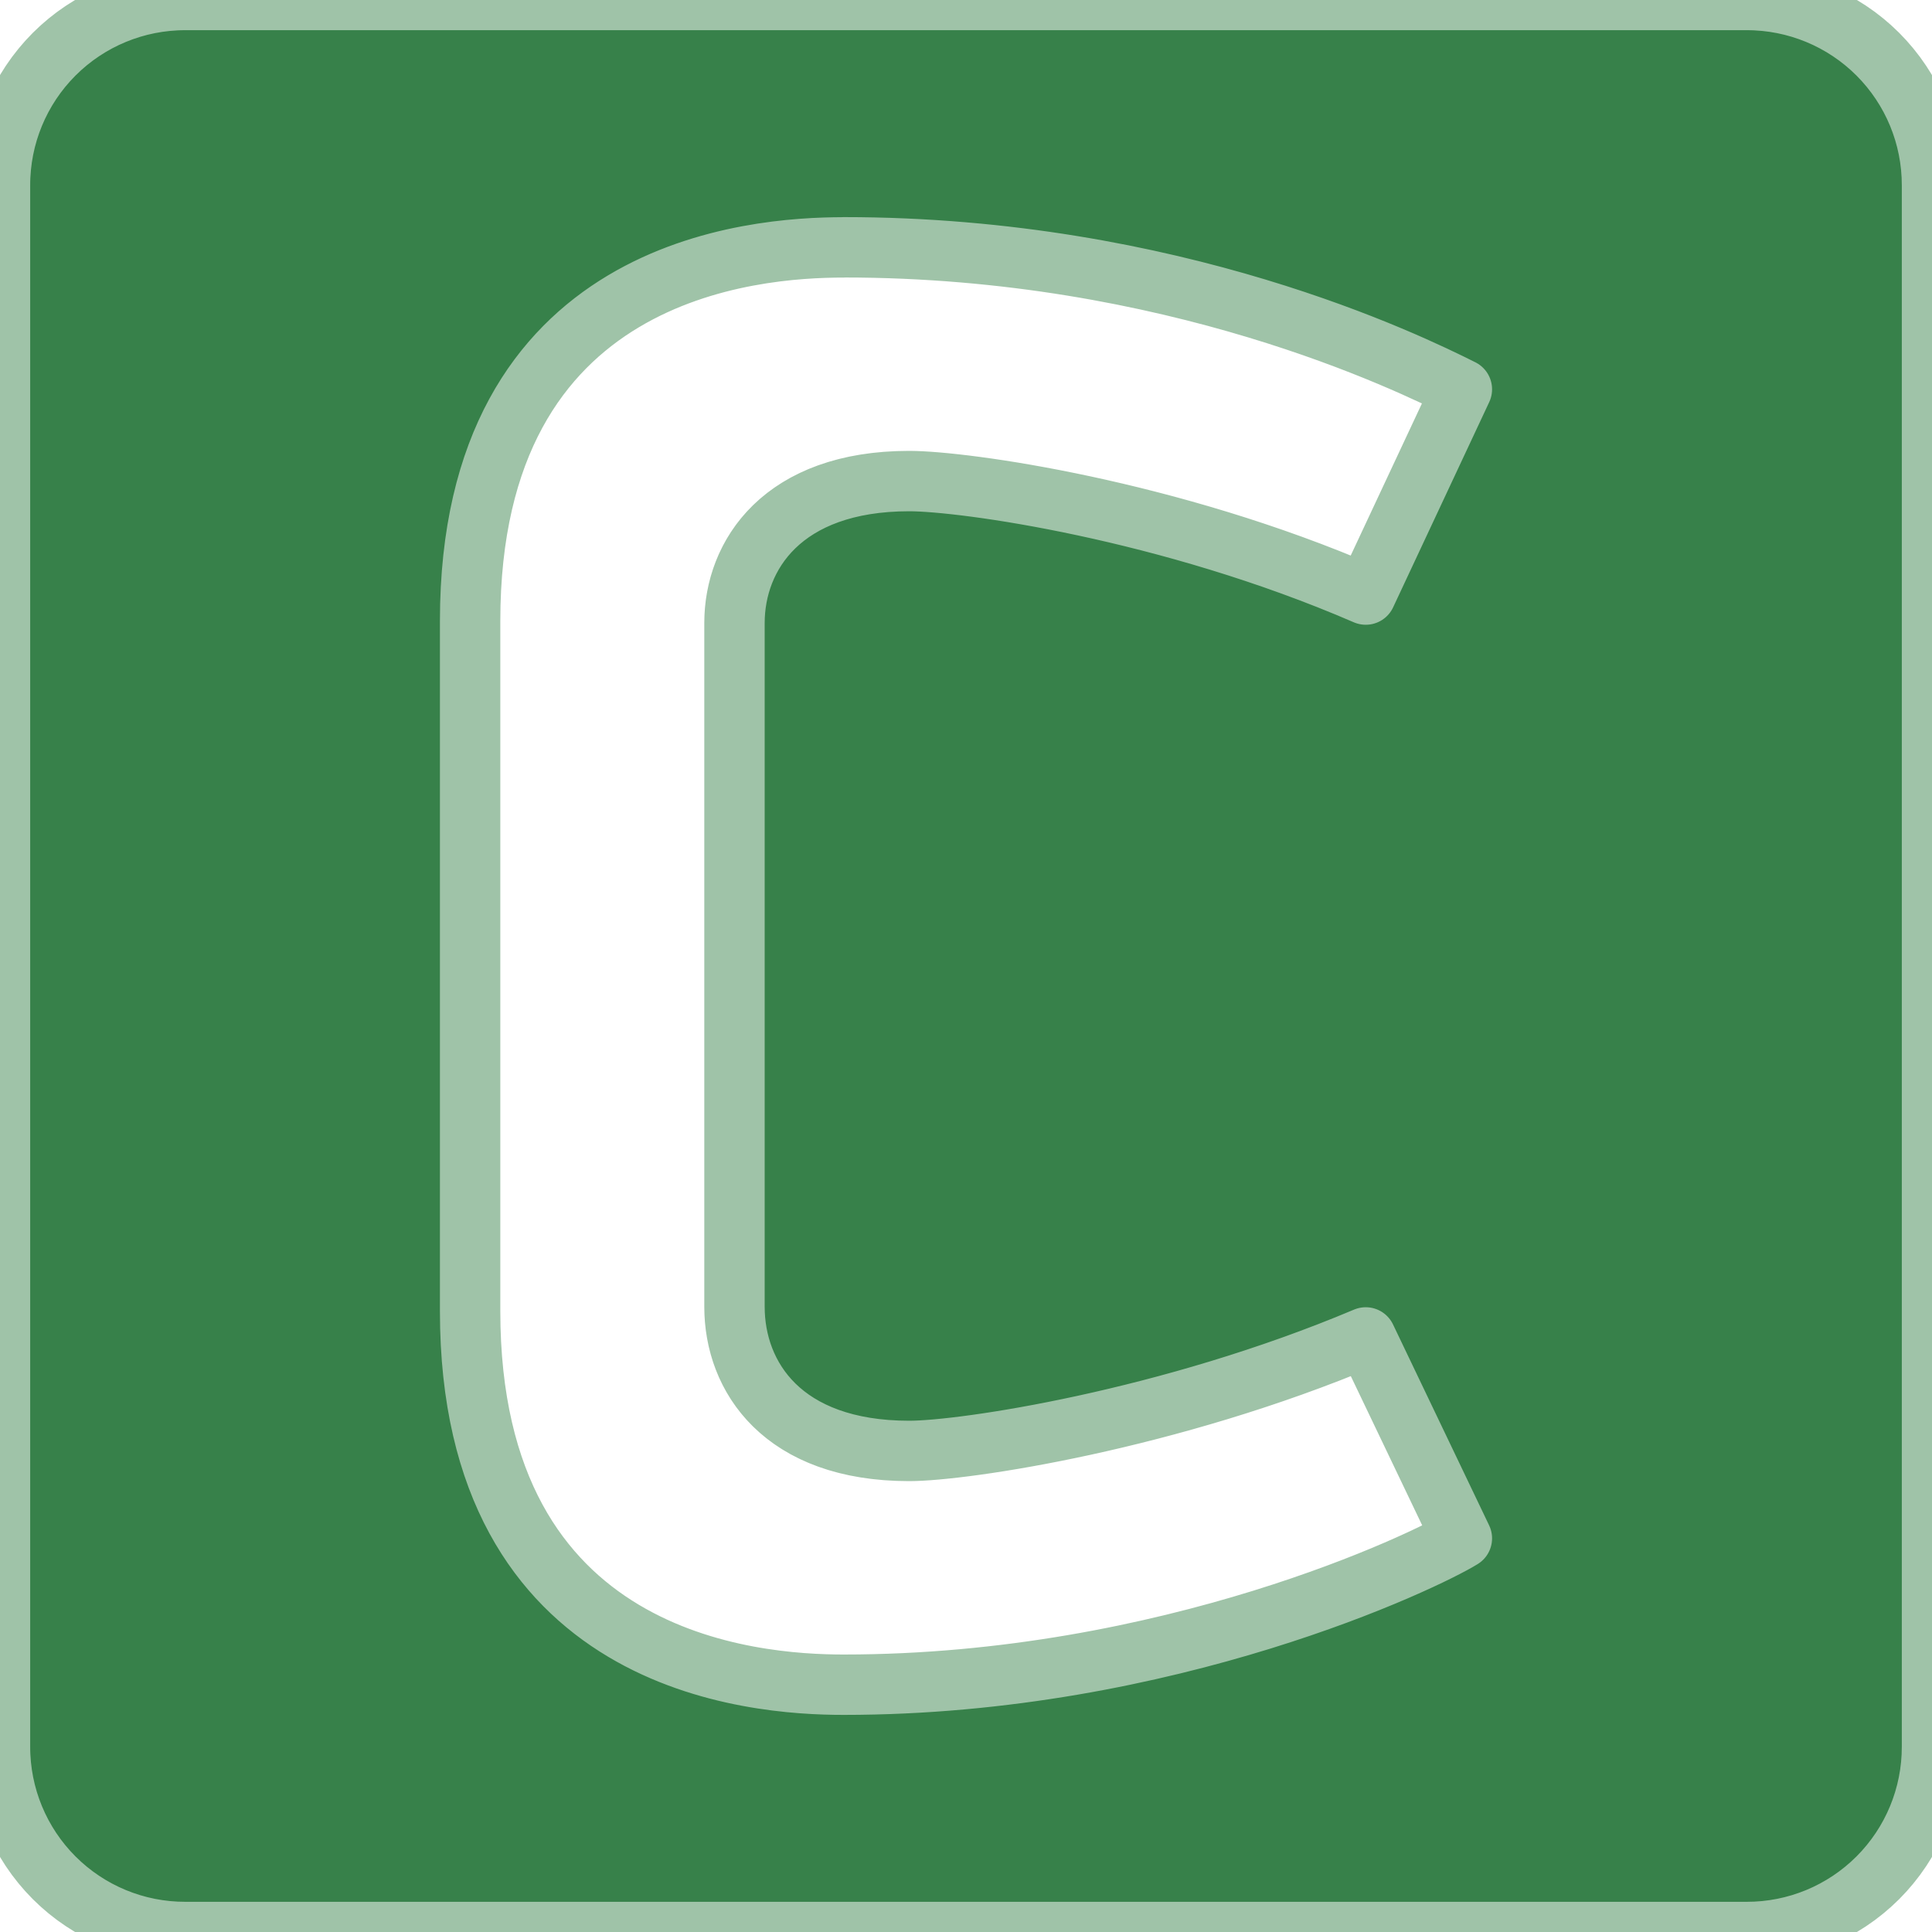
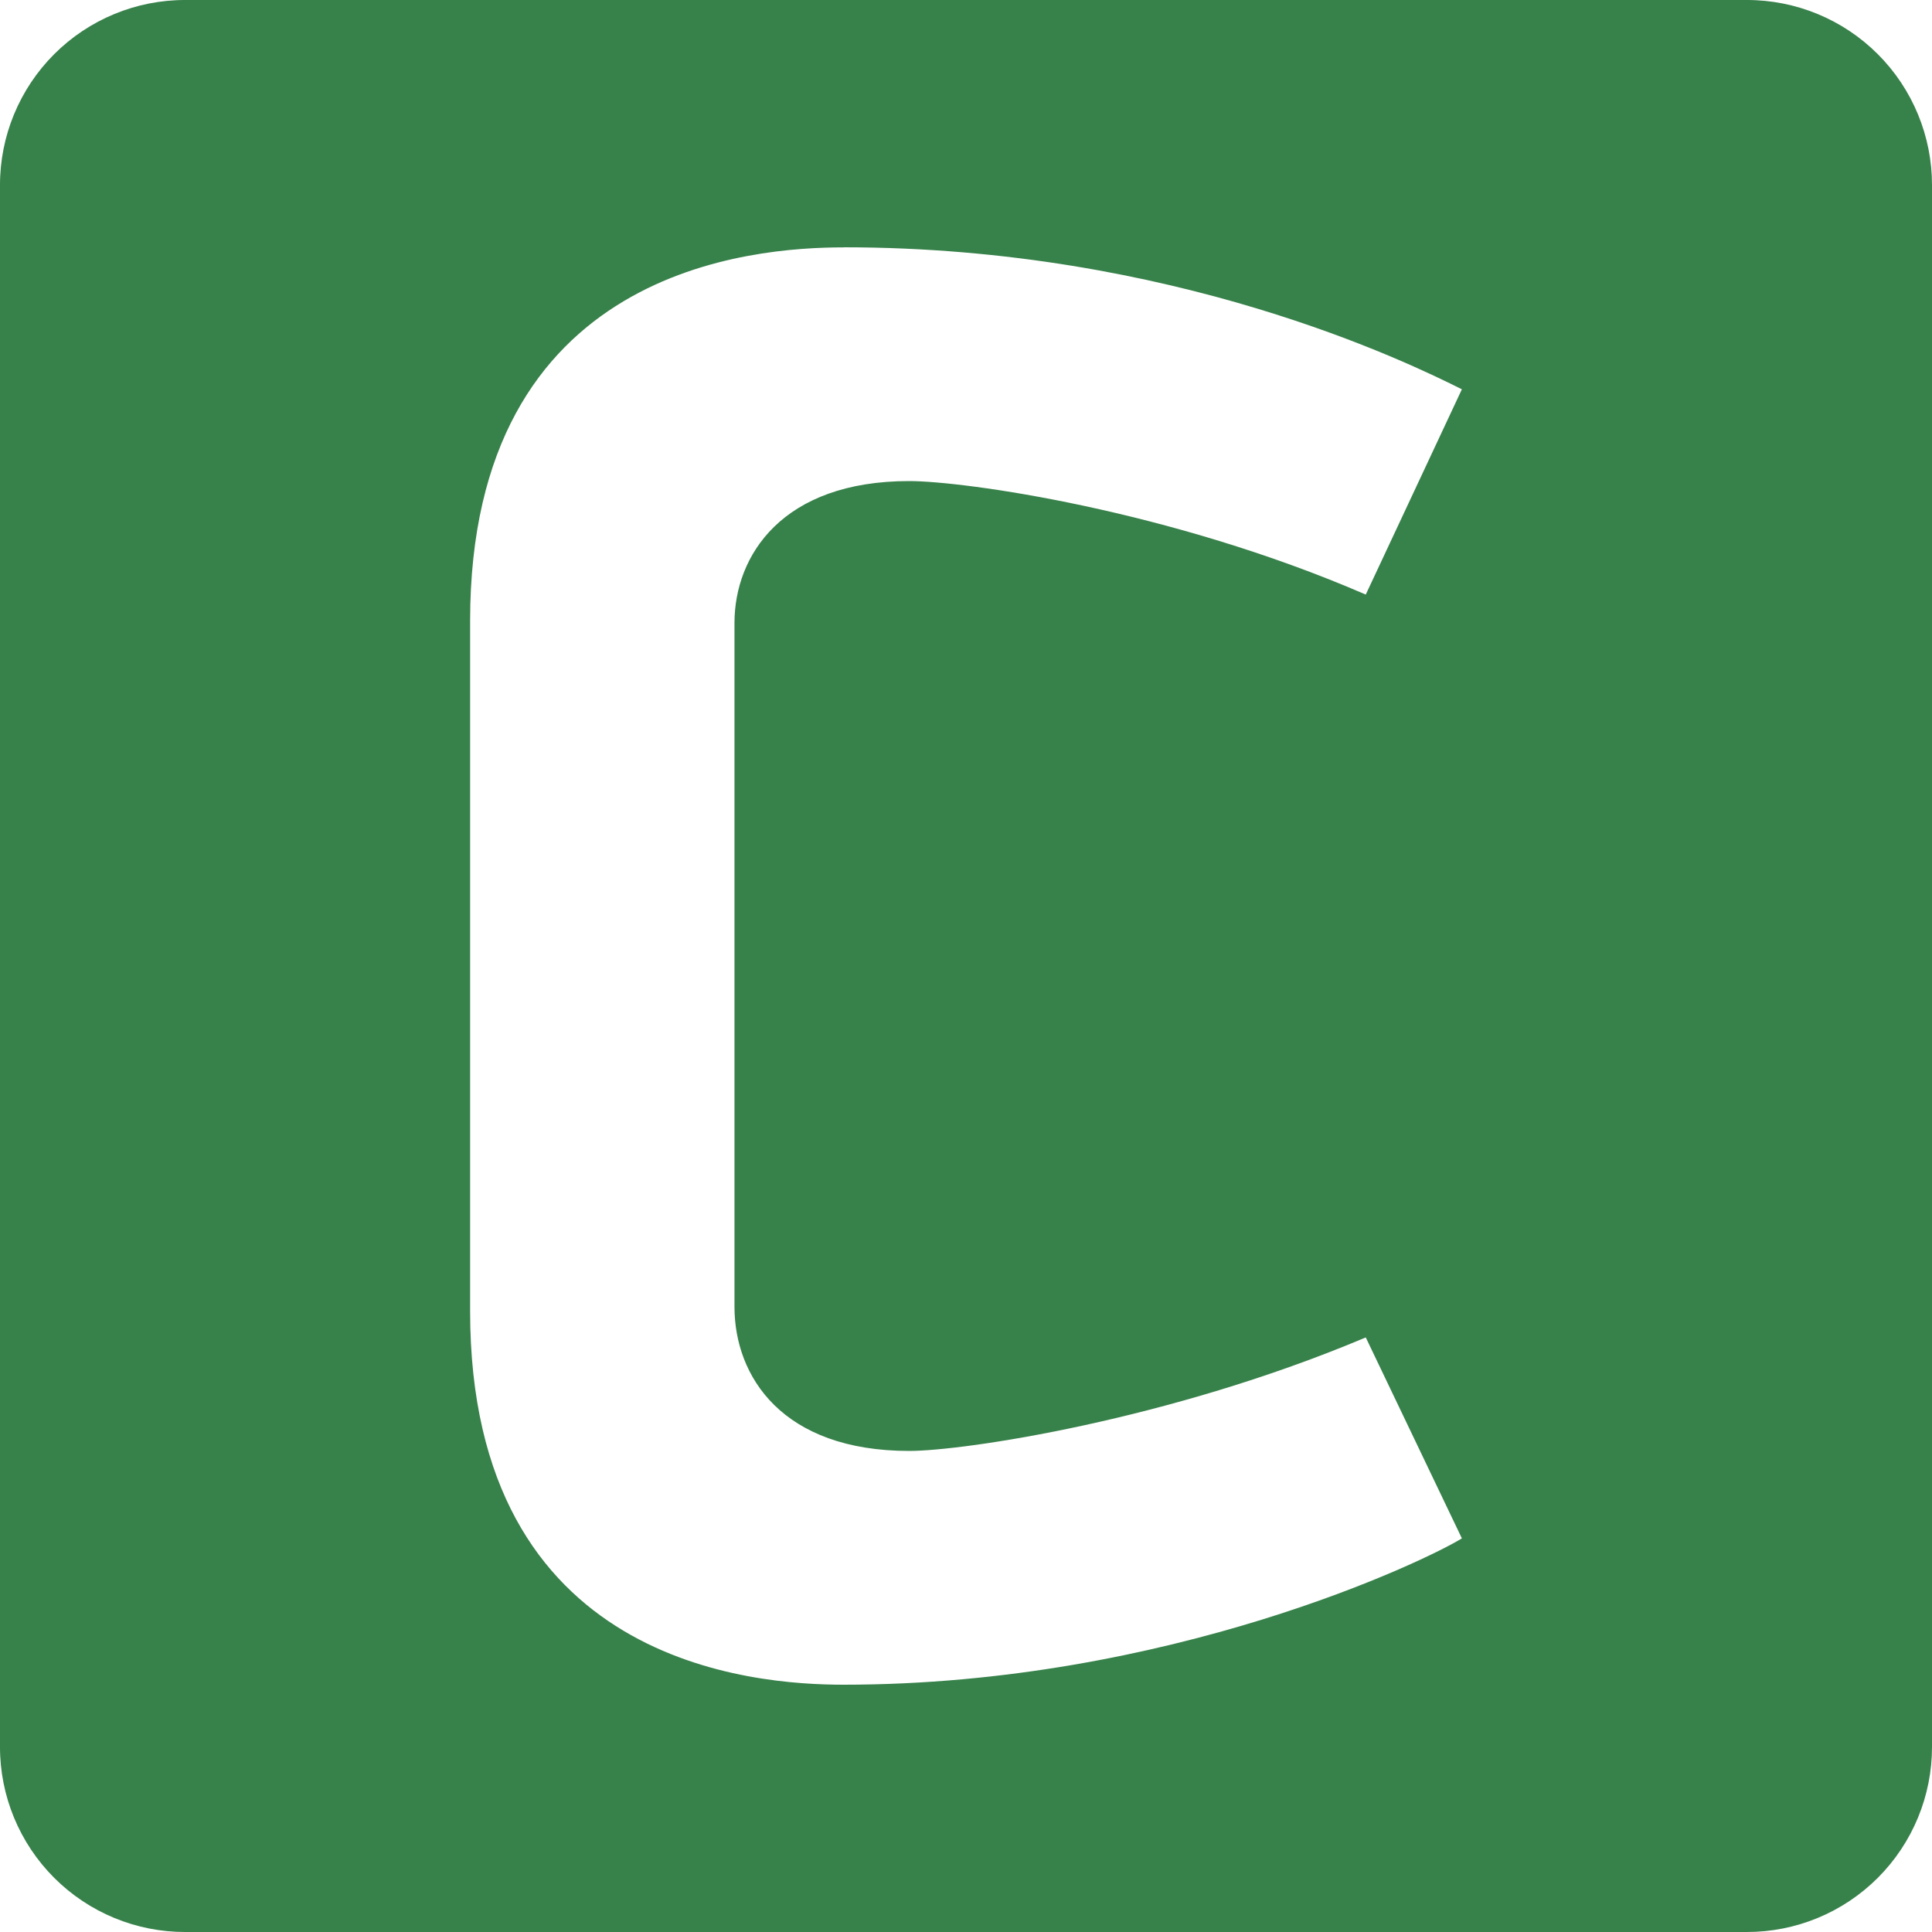
<svg xmlns="http://www.w3.org/2000/svg" viewBox="0 0 24 24" role="img" aria-label="Celery">
-   <style>@keyframes tss_celery_fl{0%{fill-opacity:0.28}36%,84%{fill-opacity:1}100%{fill-opacity:0.28}}.tss_celery_fl{animation:tss_celery_fl 3.6s cubic-bezier(0.22,1,0.36,1) infinite}@keyframes tss_celery_sp0{0%,0%{stroke-dashoffset:100;stroke-opacity:1}30%,78%{stroke-dashoffset:0;stroke-opacity:0.25}100%{stroke-dashoffset:-100;stroke-opacity:1}}.tss_celery_sp0{stroke-dasharray:100;animation:tss_celery_sp0 3.6s cubic-bezier(0.22,1,0.36,1) infinite}@keyframes tss_celery_sp1{0%,6%{stroke-dashoffset:100;stroke-opacity:1}35%,78%{stroke-dashoffset:0;stroke-opacity:0.25}100%{stroke-dashoffset:-100;stroke-opacity:1}}.tss_celery_sp1{stroke-dasharray:100;animation:tss_celery_sp1 3.6s cubic-bezier(0.22,1,0.36,1) infinite}@media (prefers-reduced-motion: reduce){.tss_celery_fl{animation:none!important;fill-opacity:1!important}.tss_celery_sp0{animation:none!important;stroke-dashoffset:0!important;stroke-opacity:0!important}.tss_celery_sp1{animation:none!important;stroke-dashoffset:0!important;stroke-opacity:0!important}}</style>
-   <path class="tss_celery_fl" fill="#37814A" fill-rule="evenodd" d="M2.303 0A2.298 2.298 0 0 0 0 2.303v19.394A2.298 2.298 0 0 0 2.303 24h19.394A2.298 2.298 0 0 0 24 21.697V2.303A2.298 2.298 0 0 0 21.697 0zm8.177 3.072c4.098 0 7.028 1.438 7.68 1.764l-1.194 2.55c-2.442-1.057-4.993-1.41-5.672-1.41-1.574 0-2.17.922-2.17 1.763v8.494c0 .869.596 1.791 2.17 1.791.679 0 3.23-.38 5.672-1.41l1.194 2.496c-.435.271-3.637 1.818-7.68 1.818-1.112 0-4.64-.244-4.64-4.64V7.713c0-4.397 3.528-4.64 4.64-4.64z" />
-   <path class="tss_celery_sp0" pathLength="100" fill="none" stroke="#9FC3A8" stroke-width="0.75" stroke-linecap="round" stroke-linejoin="round" d="M2.303 0 A2.298 2.298 0 0 0 0 2.303 v19.394 A2.298 2.298 0 0 0 2.303 24 h19.394 A2.298 2.298 0 0 0 24 21.697 V2.303 A2.298 2.298 0 0 0 21.697 0 Z" />
-   <path class="tss_celery_sp1" pathLength="100" fill="none" stroke="#9FC3A8" stroke-width="0.75" stroke-linecap="round" stroke-linejoin="round" d="M10.48 3.072 c4.098 0 7.028 1.438 7.68 1.764 l-1.194 2.55 c-2.442 -1.057 -4.993 -1.41 -5.672 -1.41 c-1.574 0 -2.17 0.922 -2.17 1.763 v8.494 c0 0.869 0.596 1.791 2.17 1.791 c0.679 0 3.23 -0.38 5.672 -1.41 l1.194 2.496 c-0.435 0.271 -3.637 1.818 -7.68 1.818 c-1.112 0 -4.64 -0.244 -4.64 -4.64 V7.713 c0 -4.397 3.528 -4.64 4.64 -4.64 Z" />
+   <style>@keyframes tss_celery_al{0%{opacity:0}4%,92%{opacity:1}98%,100%{opacity:0}}@keyframes tss_celery_mv{0%{opacity:0;transform:scale(.9)}38%{opacity:1;transform:scale(1.05)}48%{transform:scale(1)}58%{transform:scale(1)}79%{transform:scale(1.02)}100%{transform:scale(1)}}.tss_celery_al{animation:tss_celery_al 3.6s linear infinite}.tss_celery_mv{transform-box:fill-box;transform-origin:50% 50%;animation:tss_celery_mv 3.6s cubic-bezier(.22,1,.36,1) infinite}@media (prefers-reduced-motion: reduce){.tss_celery_al,.tss_celery_mv{animation:none!important}.tss_celery_al{opacity:1!important}.tss_celery_mv{transform:none!important;opacity:1!important}}</style>
+   <g class="tss_celery_al">
+     <g class="tss_celery_mv">
+       <path fill="#37814A" fill-rule="evenodd" d="M2.303 0A2.298 2.298 0 0 0 0 2.303v19.394A2.298 2.298 0 0 0 2.303 24h19.394A2.298 2.298 0 0 0 24 21.697V2.303A2.298 2.298 0 0 0 21.697 0zm8.177 3.072c4.098 0 7.028 1.438 7.68 1.764l-1.194 2.55c-2.442-1.057-4.993-1.41-5.672-1.41-1.574 0-2.17.922-2.17 1.763v8.494c0 .869.596 1.791 2.17 1.791.679 0 3.23-.38 5.672-1.41l1.194 2.496c-.435.271-3.637 1.818-7.68 1.818-1.112 0-4.64-.244-4.64-4.64V7.713c0-4.397 3.528-4.64 4.64-4.64z" />
+     </g>
+   </g>
</svg>
